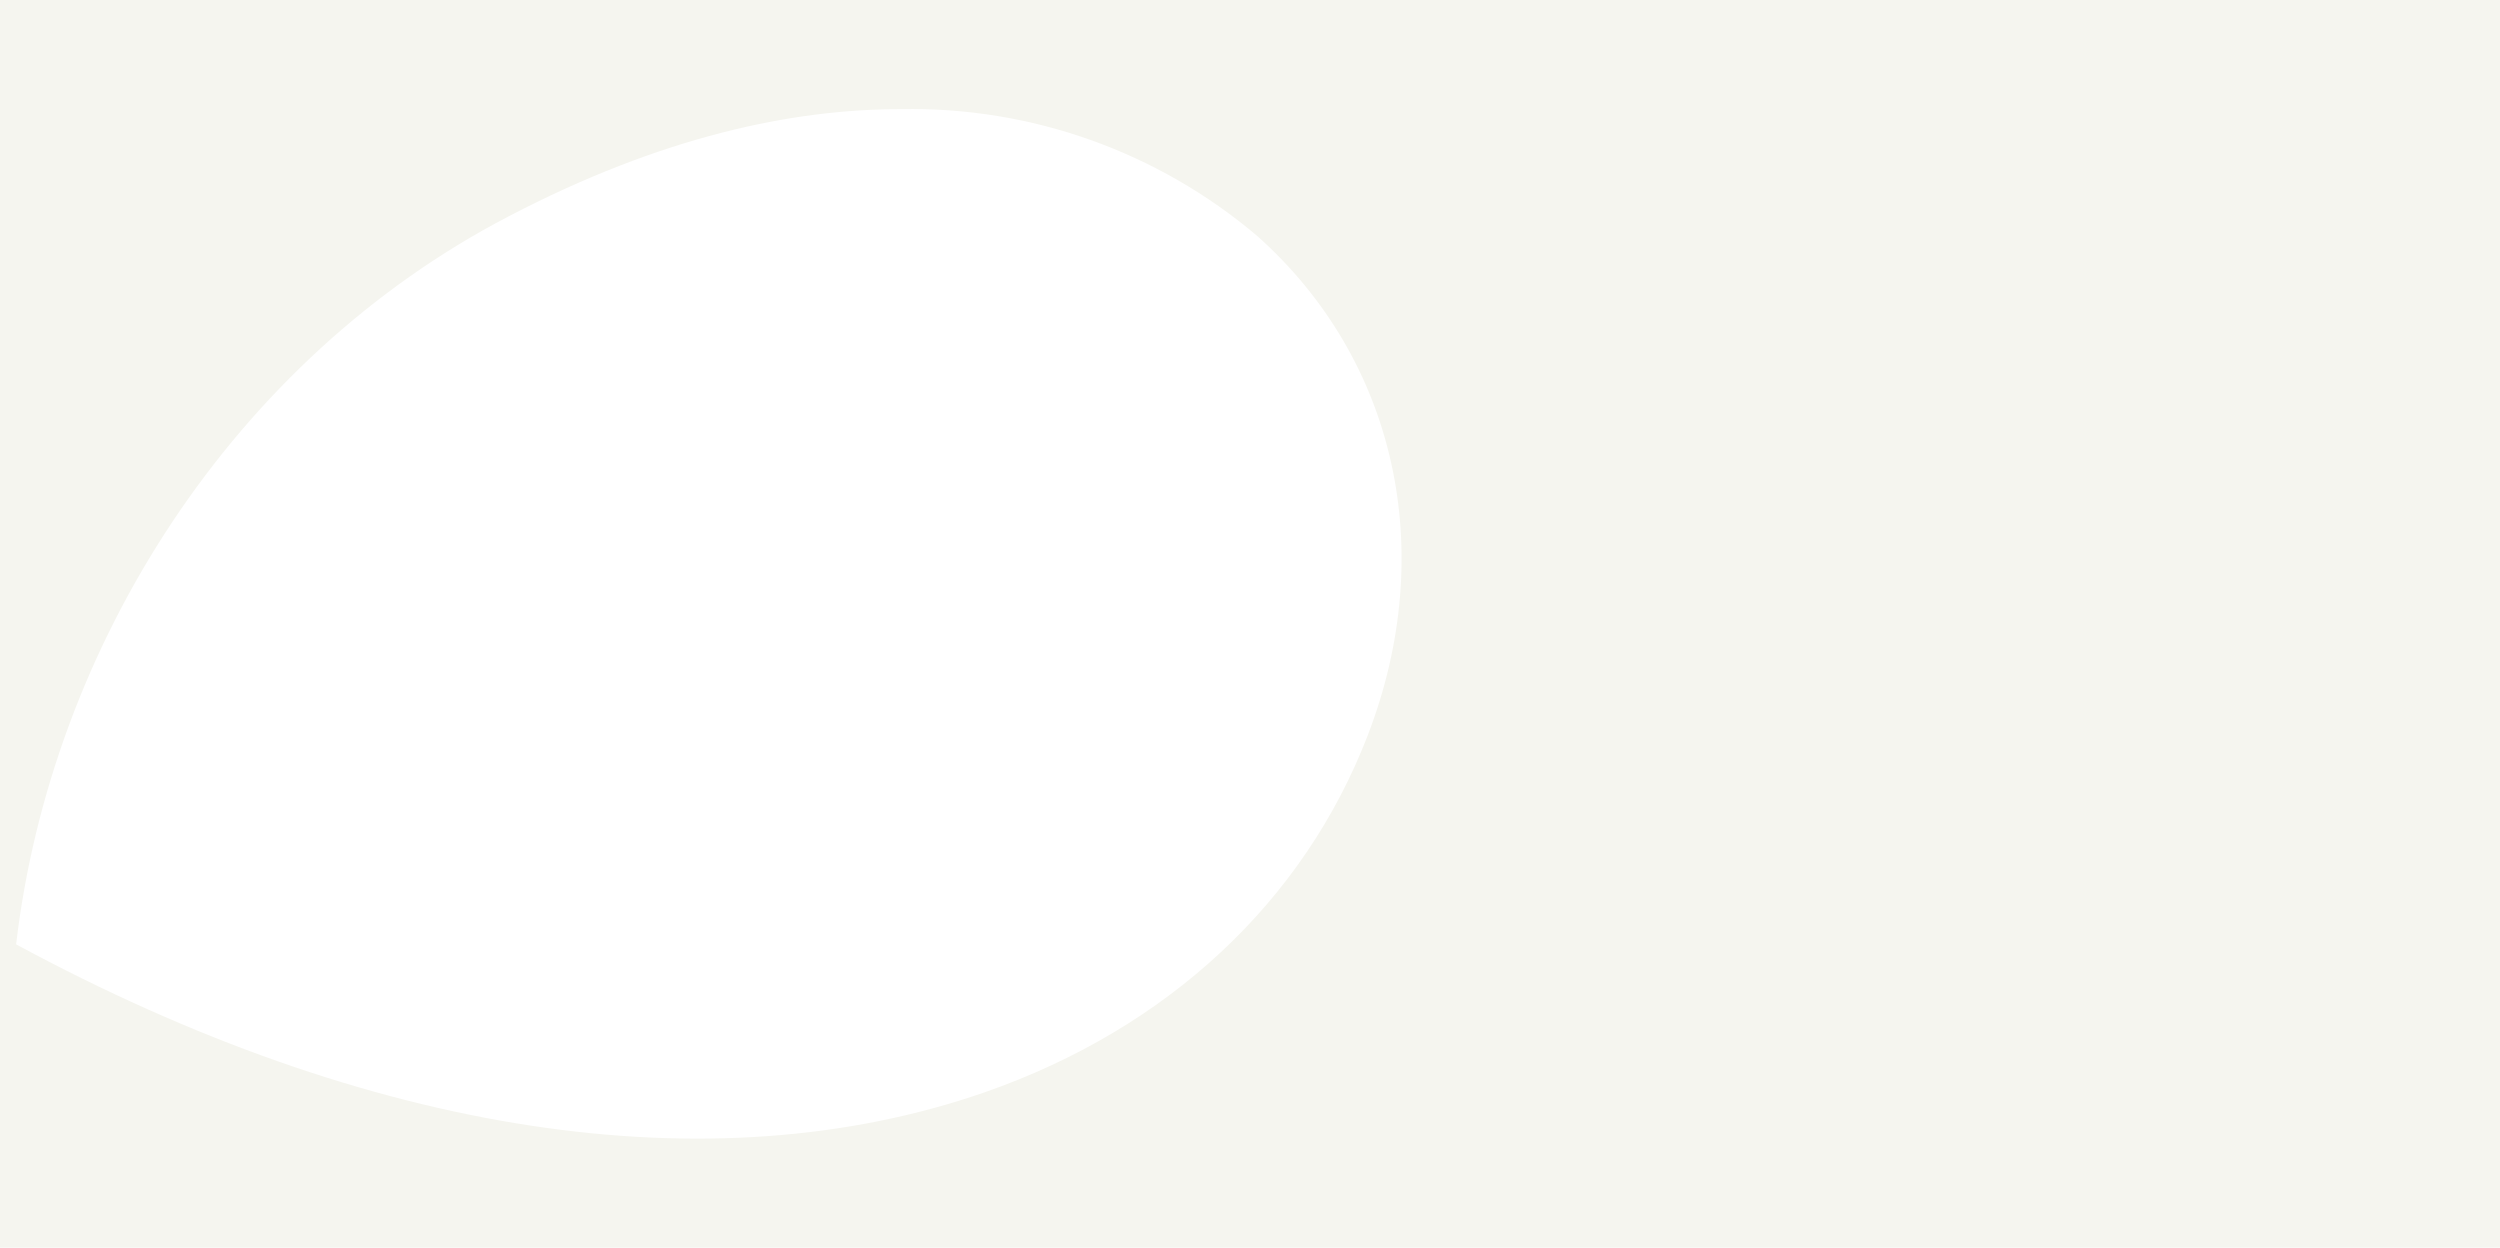
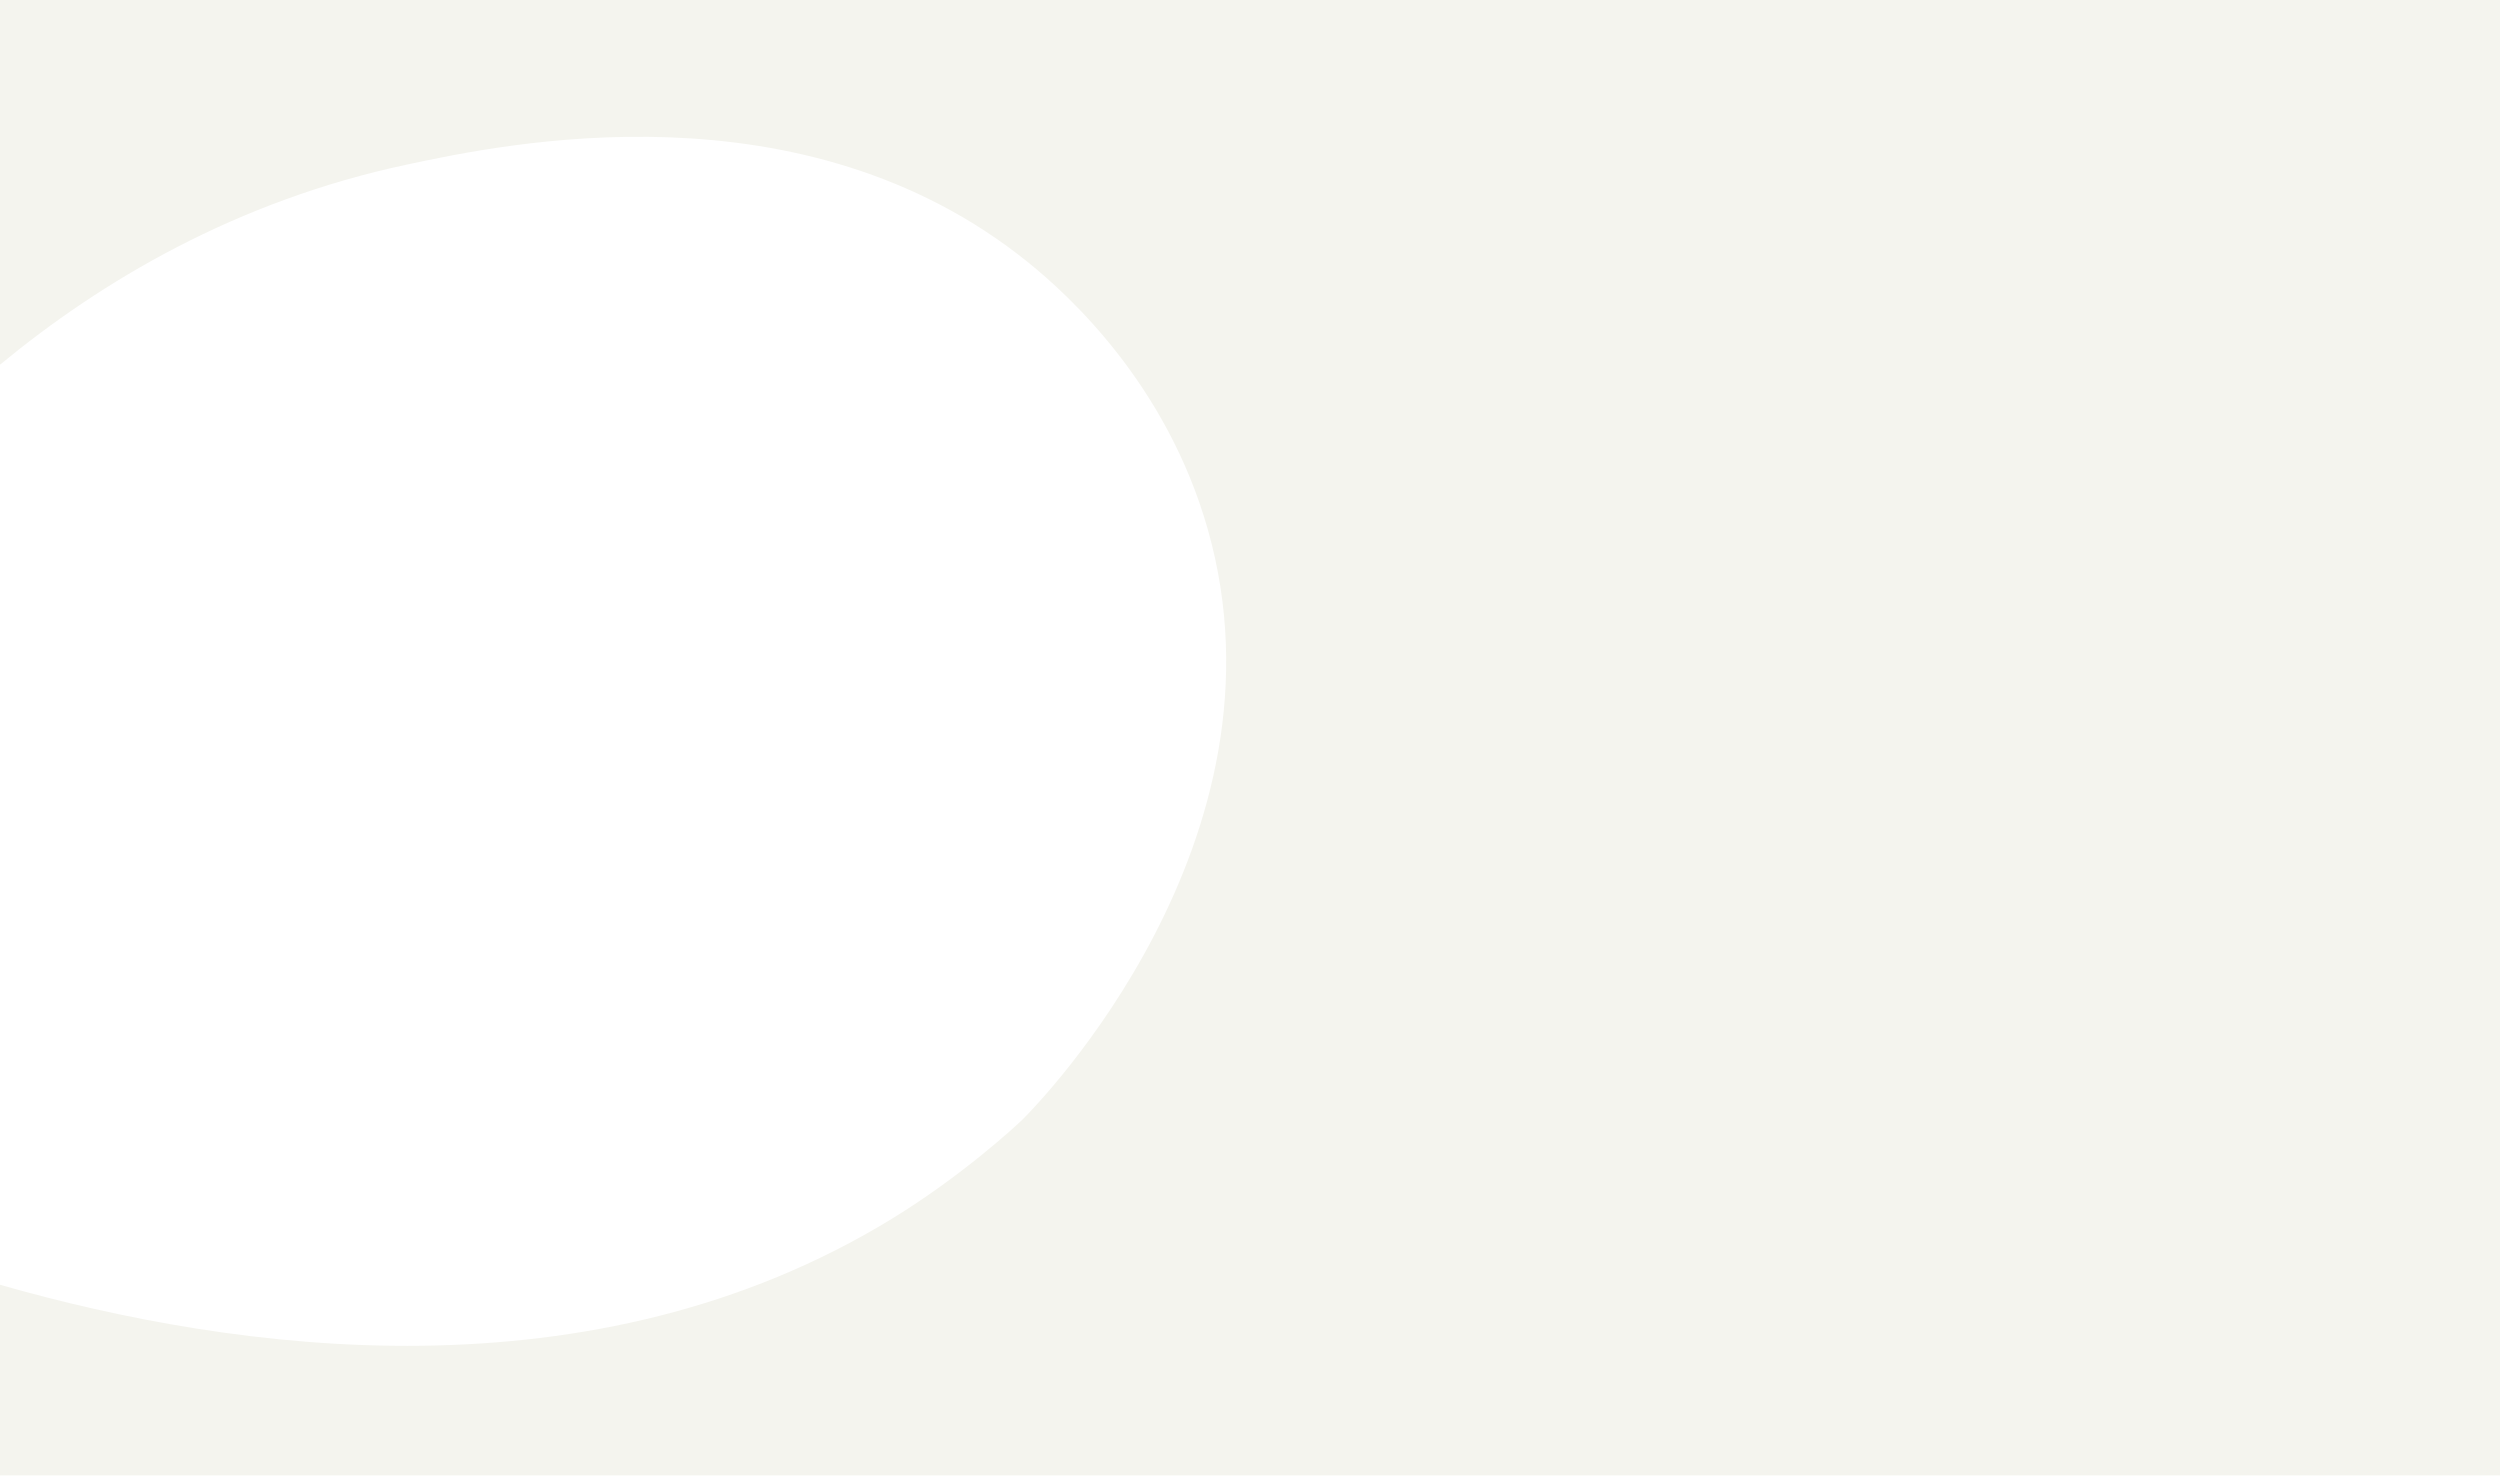
- <svg xmlns="http://www.w3.org/2000/svg" version="1.1" id="Calque_1" x="0px" y="0px" viewBox="0 0 2249.4 1122.6" style="enable-background:new 0 0 2249.4 1122.6;" xml:space="preserve">
+ <svg xmlns="http://www.w3.org/2000/svg" version="1.1" id="Calque_1" x="0px" y="0px" viewBox="0 0 1920 1133.1" style="enable-background:new 0 0 1920 1133.1;" xml:space="preserve">
  <style type="text/css">
- 	.st0{fill:#F5F5EF;}
+ 	.st0{fill:#F4F4EE;}
</style>
-   <path class="st0" d="M0,0v1122.6h2249.4V0H0z M1230.8,661.2c-57.6,149.9-180,264.1-344.8,321.6c-246.4,85.6-553.9,38.5-871.5-133.1  C46,581.2,209.8,323.4,457.8,194.6C595.3,122.8,713,98.2,810.2,98.2c117.5-2.4,231.7,38.3,321.2,114.3  C1256.2,323.9,1294.4,495.8,1230.8,661.2z" />
+   <path class="st0" d="M1920,0v1133.1H0V986.7c180.7,51.6,454.8,90.2,685-50.7c53.6-32.8,95-71,100.5-76.4  c12.6-12.5,209.8-214.4,142.1-453C896,295.2,821.2,227,789.6,201.5C616.5,61.7,388,110.3,312.5,126.4  C181.4,154.3,77.7,215.9,0,280.1V0H1920z" />
</svg>
